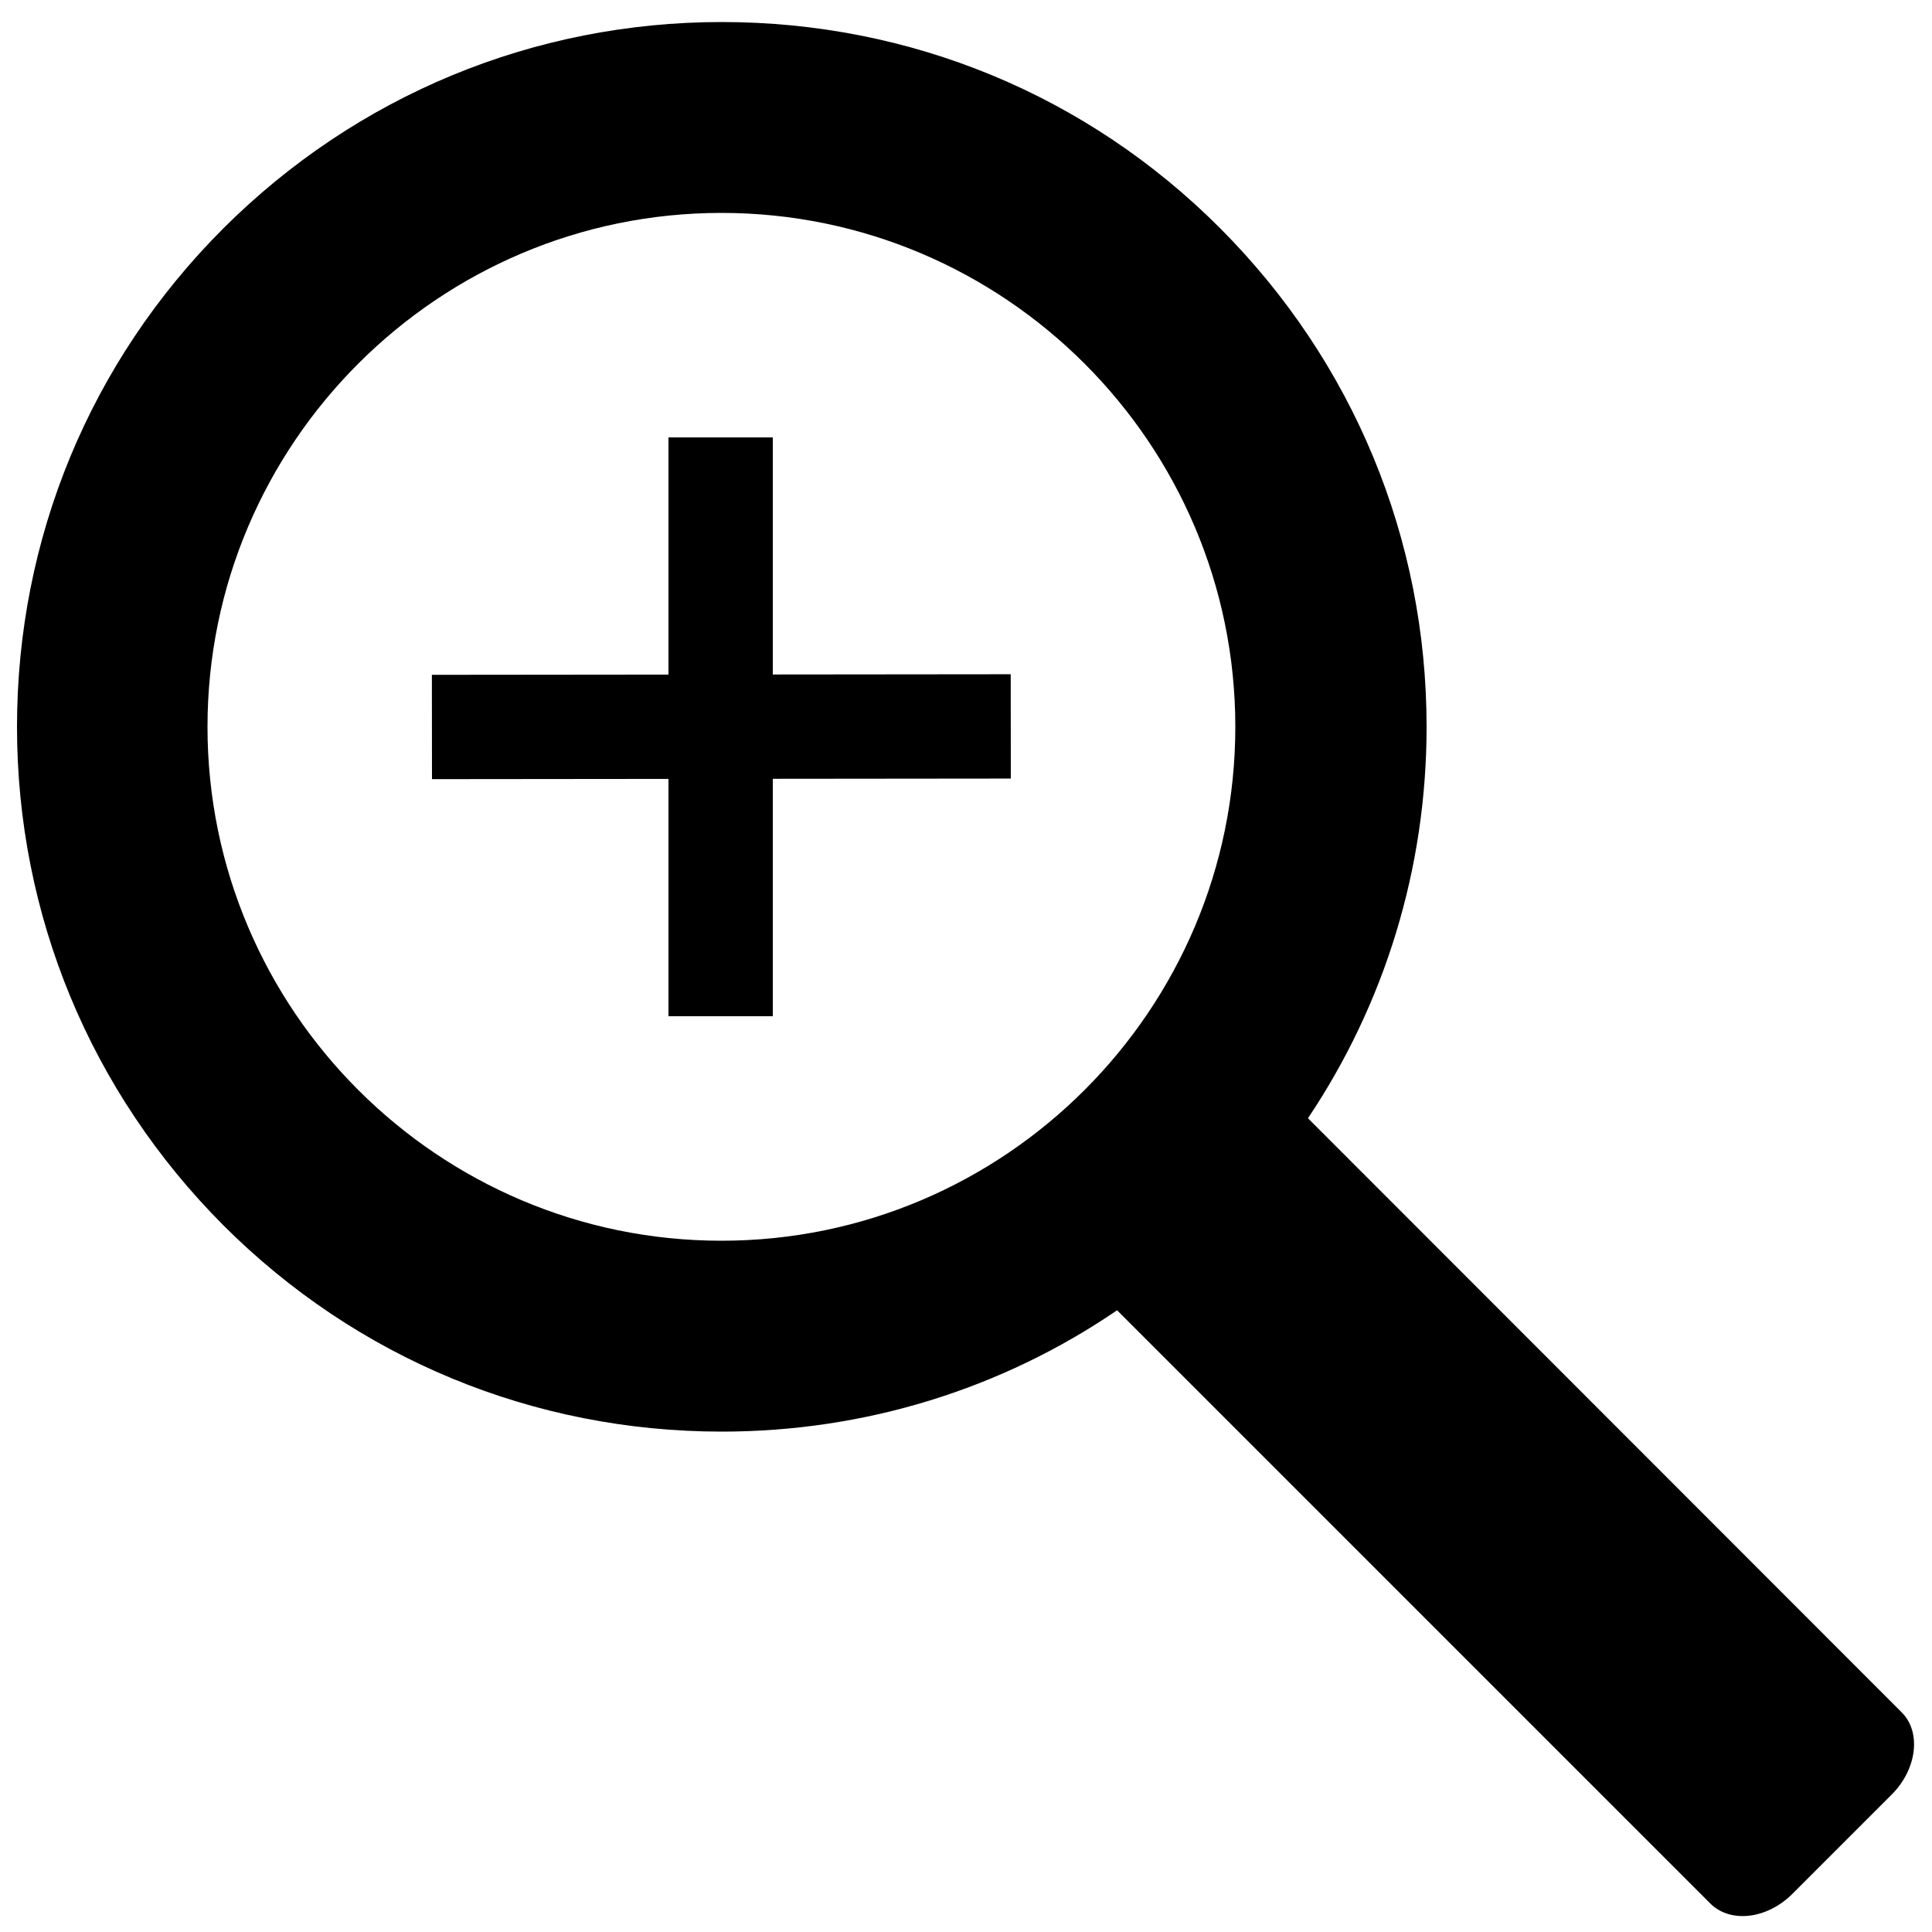
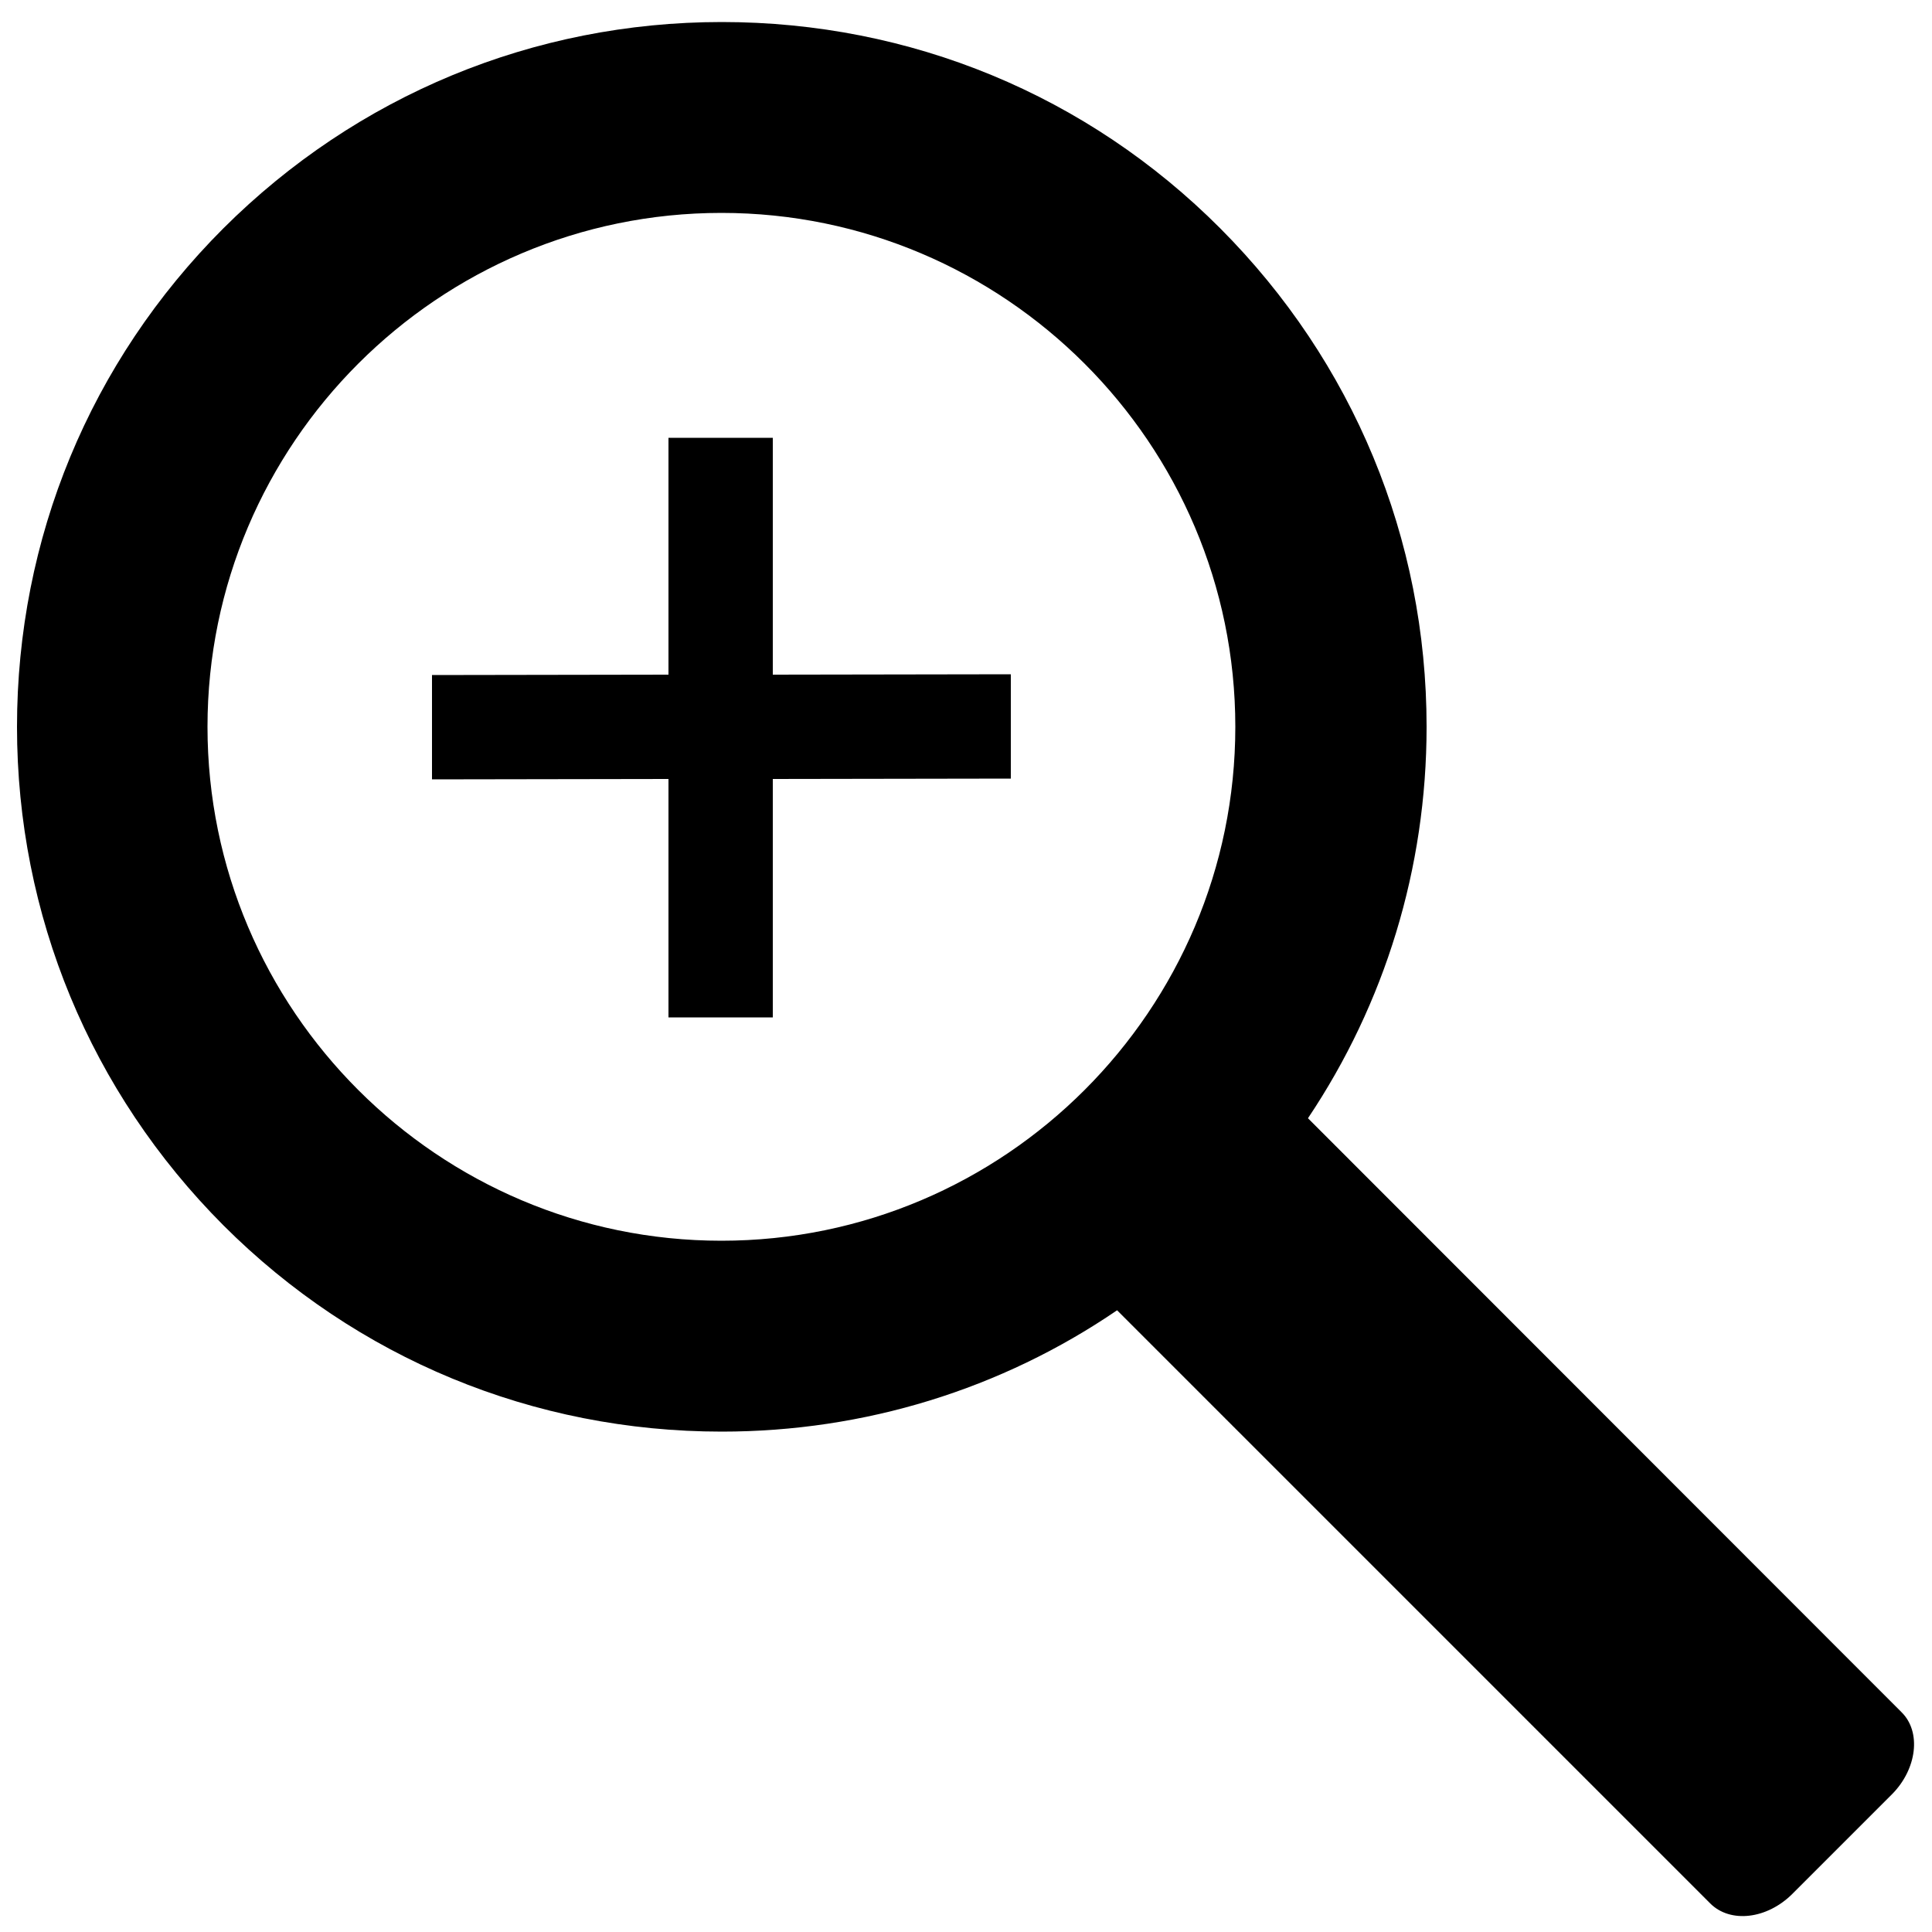
<svg xmlns="http://www.w3.org/2000/svg" version="1.1" id="Layer_1" x="0px" y="0px" width="500px" height="500px" viewBox="0 0 500 500" enable-background="new 0 0 500 500" xml:space="preserve">
-   <path d="M186.7,321.1c-73.3,0-133-59.7-133-133s59.7-133,133-133s133,59.7,133,133S260,321.1,186.7,321.1z M492.1,443.1L338.5,289.4  c19.9-29.7,30.7-64.7,30.7-101.3c0-48.7-19-94.5-53.4-129c-34.4-34.5-80.2-53.4-129-53.4c-48.7,0-94.5,19-129,53.4  c-34.5,34.5-53.4,80.3-53.4,129c0,48.7,19,94.5,53.4,129c34.5,34.5,80.3,53.4,129,53.4c37,0,72.4-11,102.3-31.4l153.5,153.5  c5.2,5.2,14.7,4.1,21.3-2.5l25.8-25.8C496.1,457.8,497.3,448.2,492.1,443.1z" />
  <g>
-     <rect x="173" y="113.2" width="27" height="149.8" />
-     <rect x="173.2" y="113.2" transform="matrix(9.918134e-04 1 -1 9.918134e-04 374.5996 1.1819)" width="27" height="149.8" />
+     <path d="M492.1,443.1L338.5,289.4c19.9-29.7,30.7-64.7,30.7-101.3c0-48.7-19-94.5-53.4-129c-34.4-34.5-80.2-53.4-129-53.4   c-48.7,0-94.5,19-129,53.4c-34.5,34.5-53.4,80.3-53.4,129c0,48.7,19,94.5,53.4,129c34.5,34.5,80.3,53.4,129,53.4   c37,0,72.4-11,102.3-31.4l153.5,153.5c5.2,5.2,14.7,4.1,21.3-2.5l25.8-25.8C496.1,457.8,497.3,448.2,492.1,443.1z M186.7,321.1   c-73.3,0-133-59.7-133-133c0-73.3,59.7-133,133-133c73.3,0,133,59.7,133,133C319.7,261.4,260,321.1,186.7,321.1z" />
+     <polygon points="200,174.6 200,113.3 173,113.3 173,174.6 111.8,174.7 111.8,201.7 173,201.6 173,263.3 200,263.3 200,201.6    261.6,201.5 261.6,174.5  " />
  </g>
</svg>
